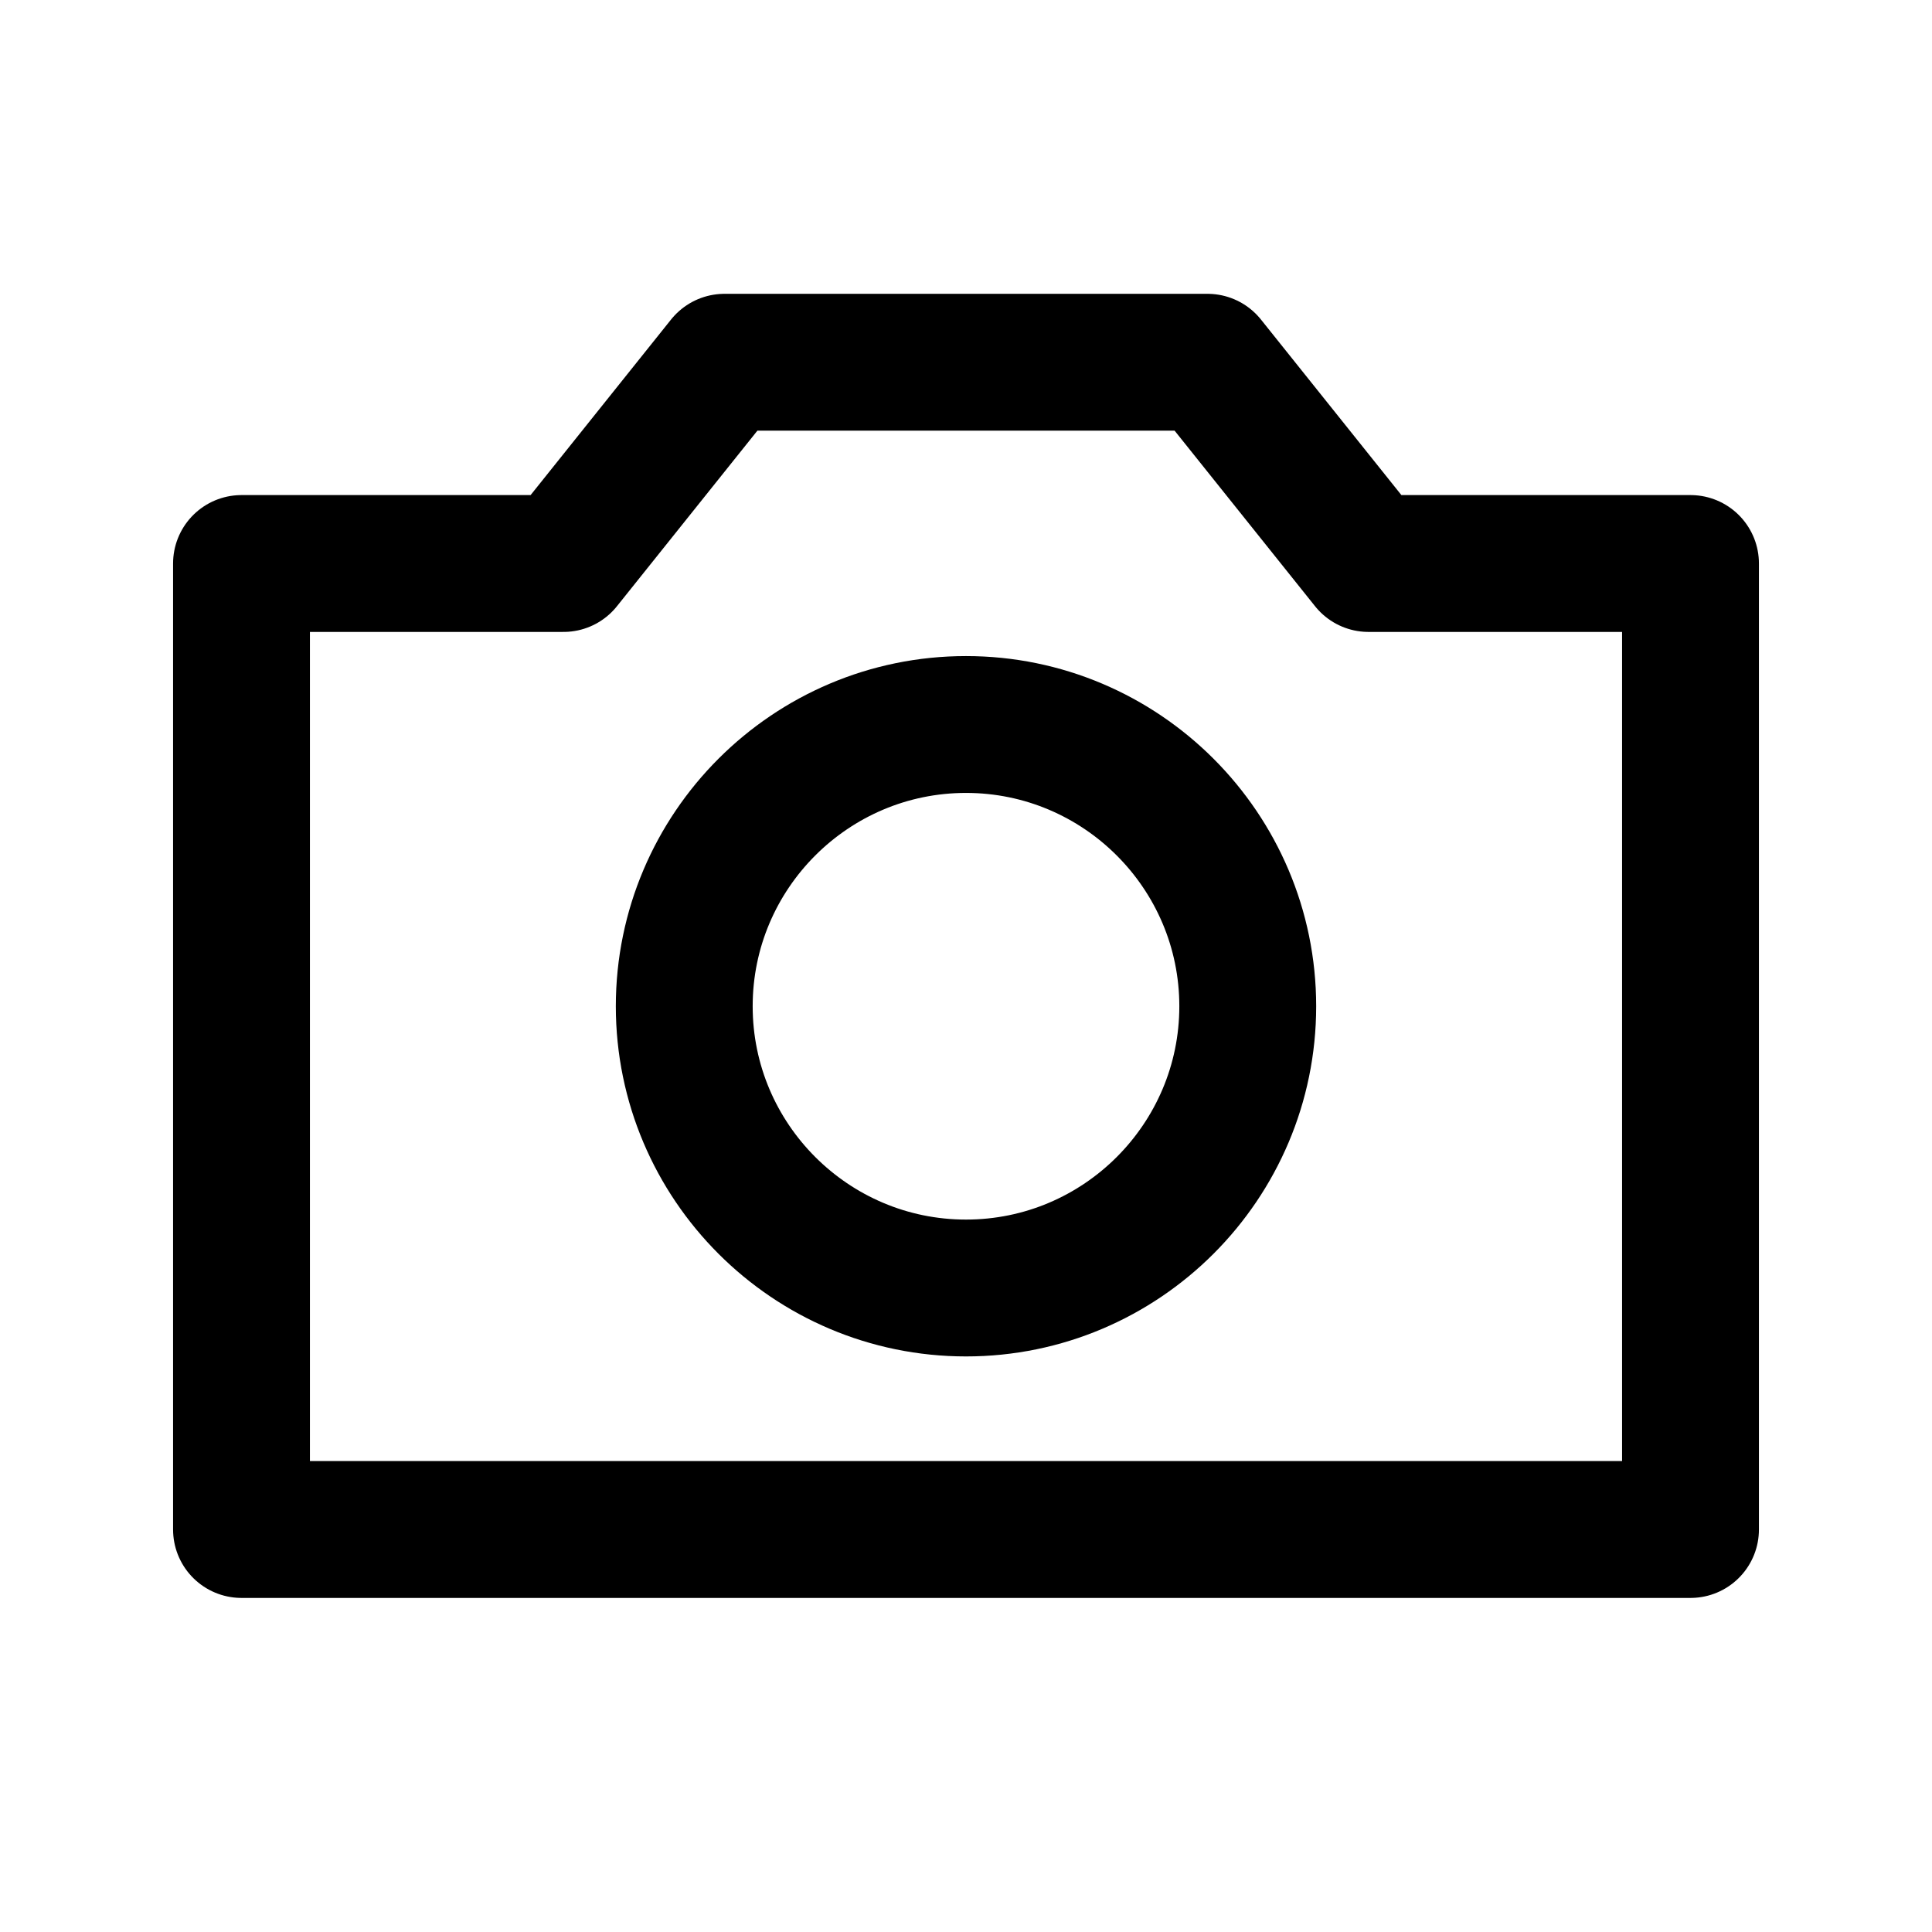
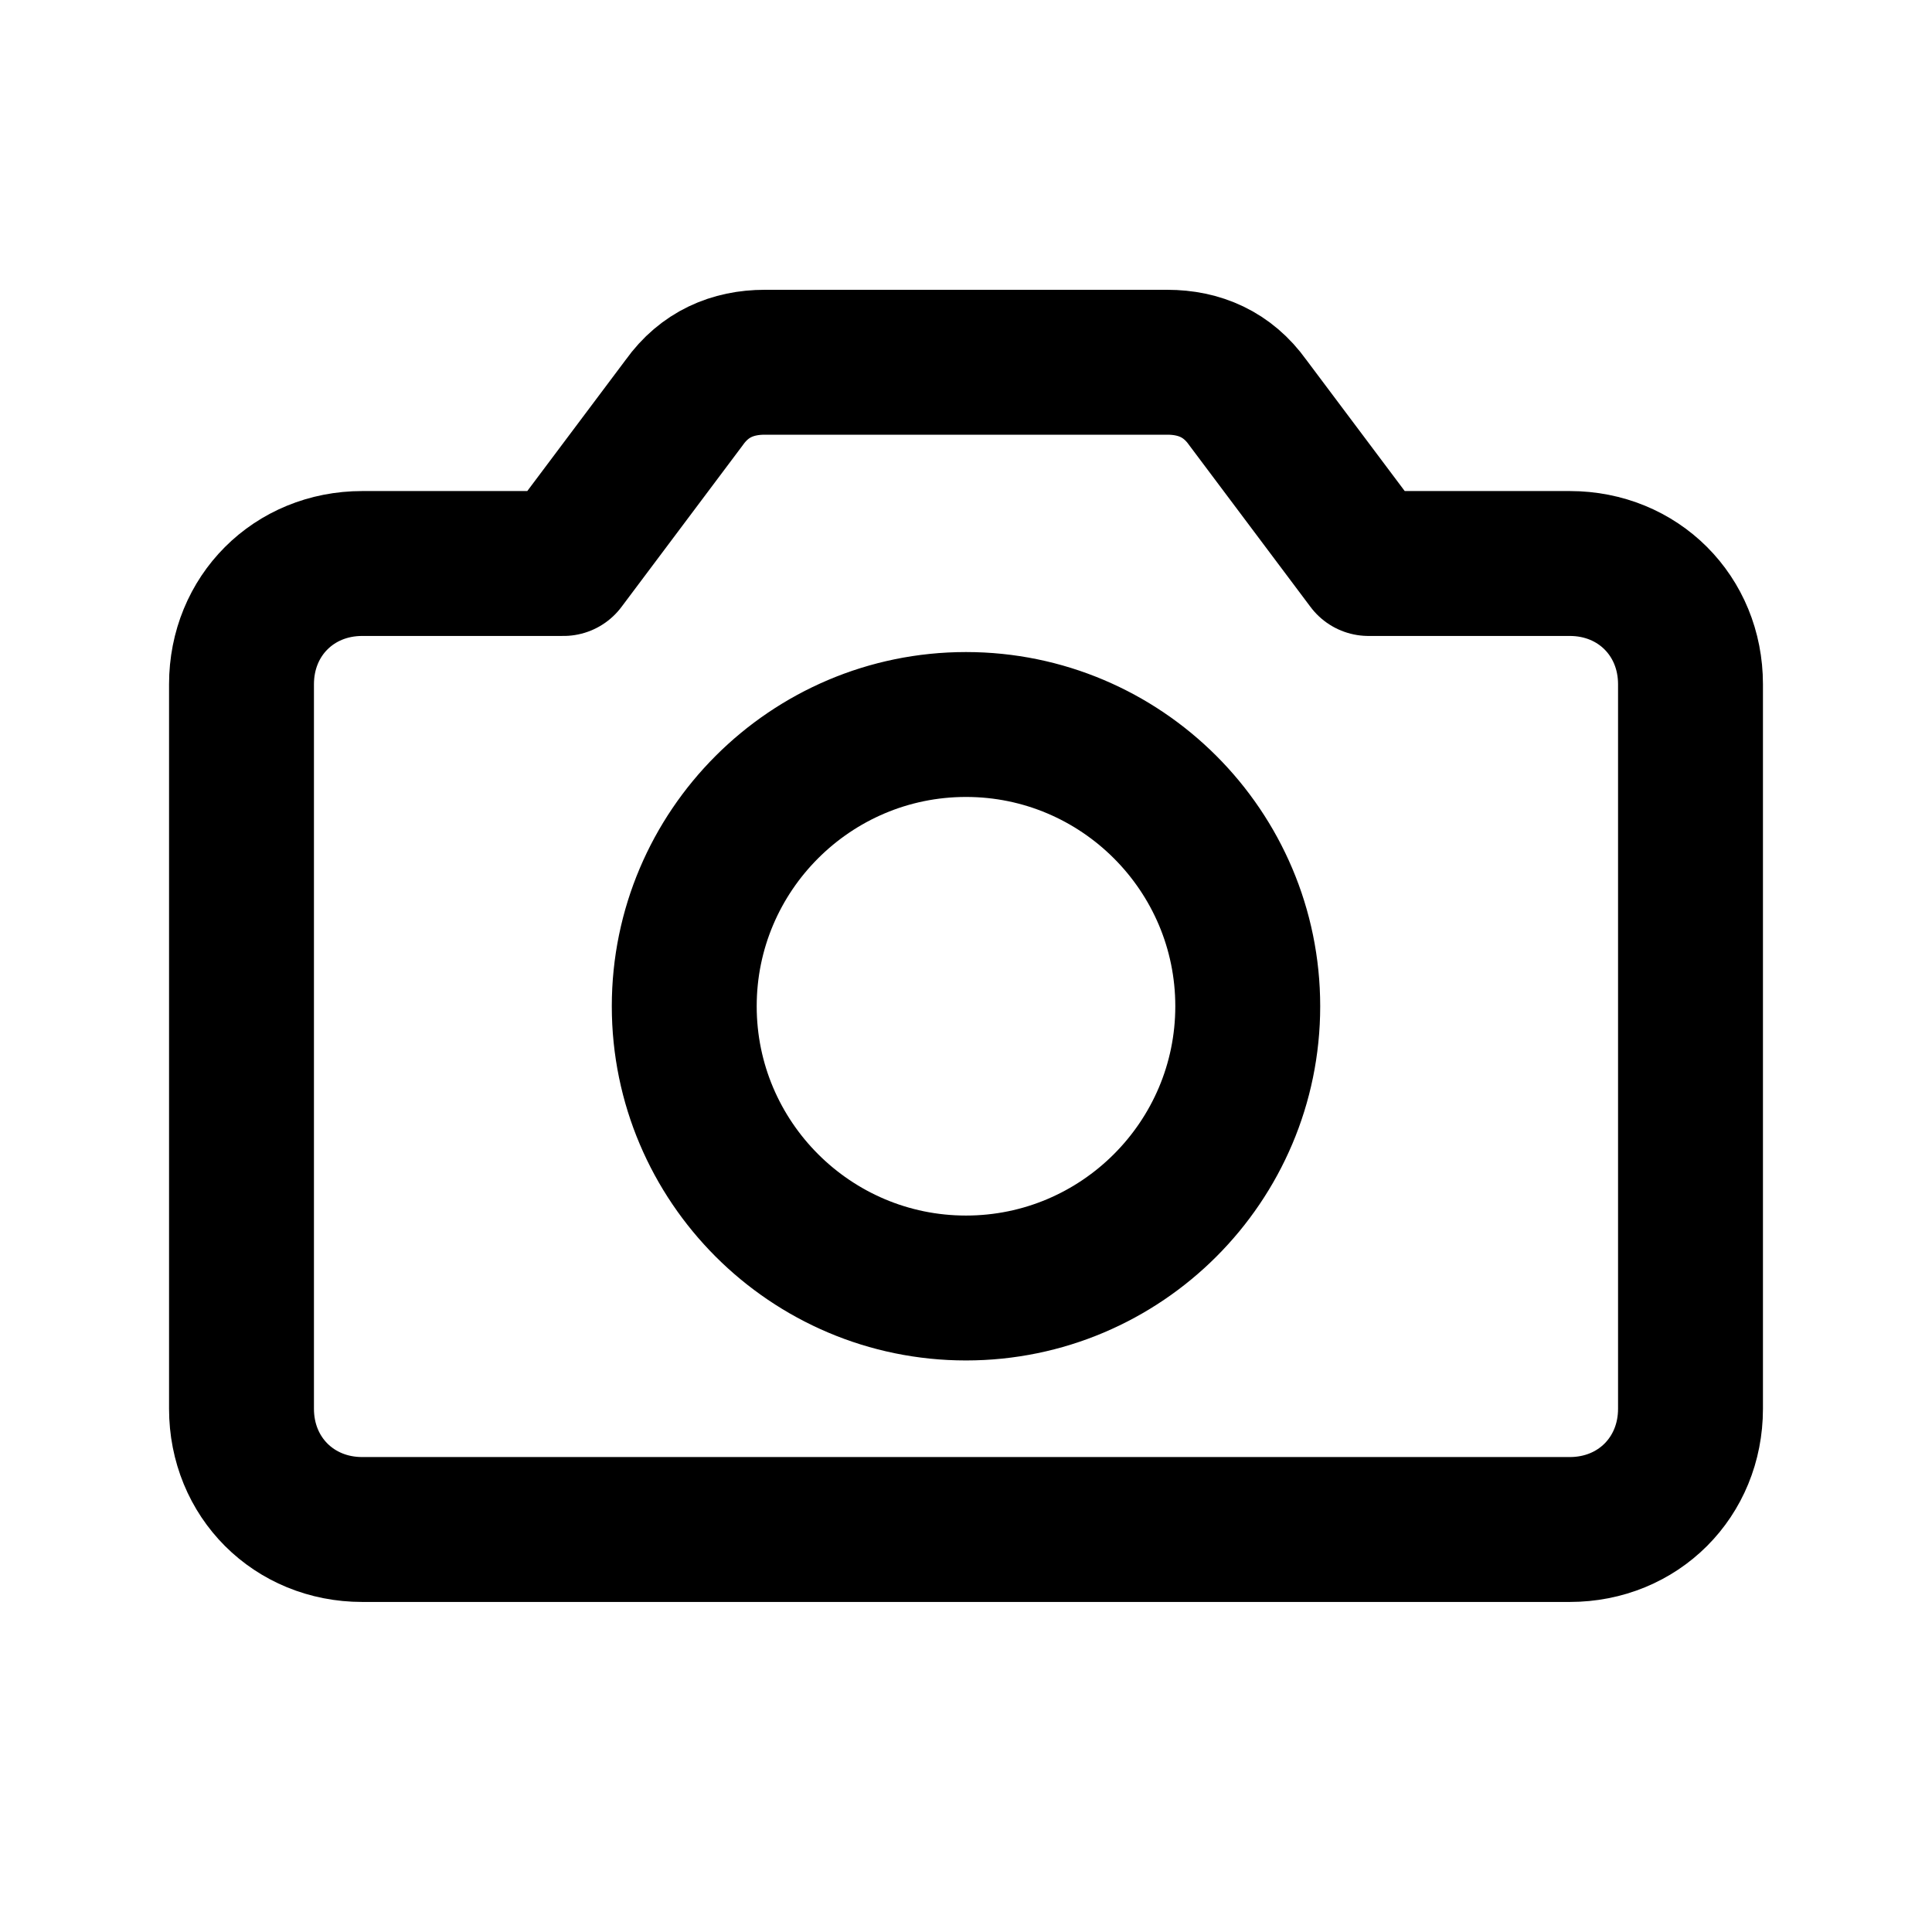
<svg xmlns="http://www.w3.org/2000/svg" viewBox="0 0 24 24">
-   <path d="M3,7 L7,7 L9,4.5 L15,4.5 L17,7 L21,7 L21,19 L3,19 Z M15.5,12.5 C15.5,10.57 13.93,9 12,9 C10.07,9 8.5,10.57 8.5,12.5 C8.5,14.43 10.07,16 12,16 C13.93,16 15.5,14.43 15.5,12.5 Z" fill="none" stroke="currentColor" stroke-width="1.7" stroke-linecap="round" stroke-linejoin="round" />
+   <path d="M4.5,7 L7,7 L8.5,5 C8.75,4.65 9.1,4.5 9.5,4.5 L14.5,4.5 C14.9,4.5 15.25,4.65 15.5,5 L17,7 L19.5,7 C20.35,7 21,7.65 21,8.5 L21,17.5 C21,18.35 20.35,19 19.5,19 L4.5,19 C3.65,19 3,18.35 3,17.5 L3,8.5 C3,7.65 3.65,7 4.5,7 Z M15.5,12.5 C15.5,10.57 13.93,9 12,9 C10.07,9 8.5,10.57 8.5,12.5 C8.5,14.43 10.07,16 12,16 C13.93,16 15.5,14.43 15.5,12.5 Z" fill="none" stroke="currentColor" stroke-width="1.8" stroke-linecap="round" stroke-linejoin="round" />
</svg>
